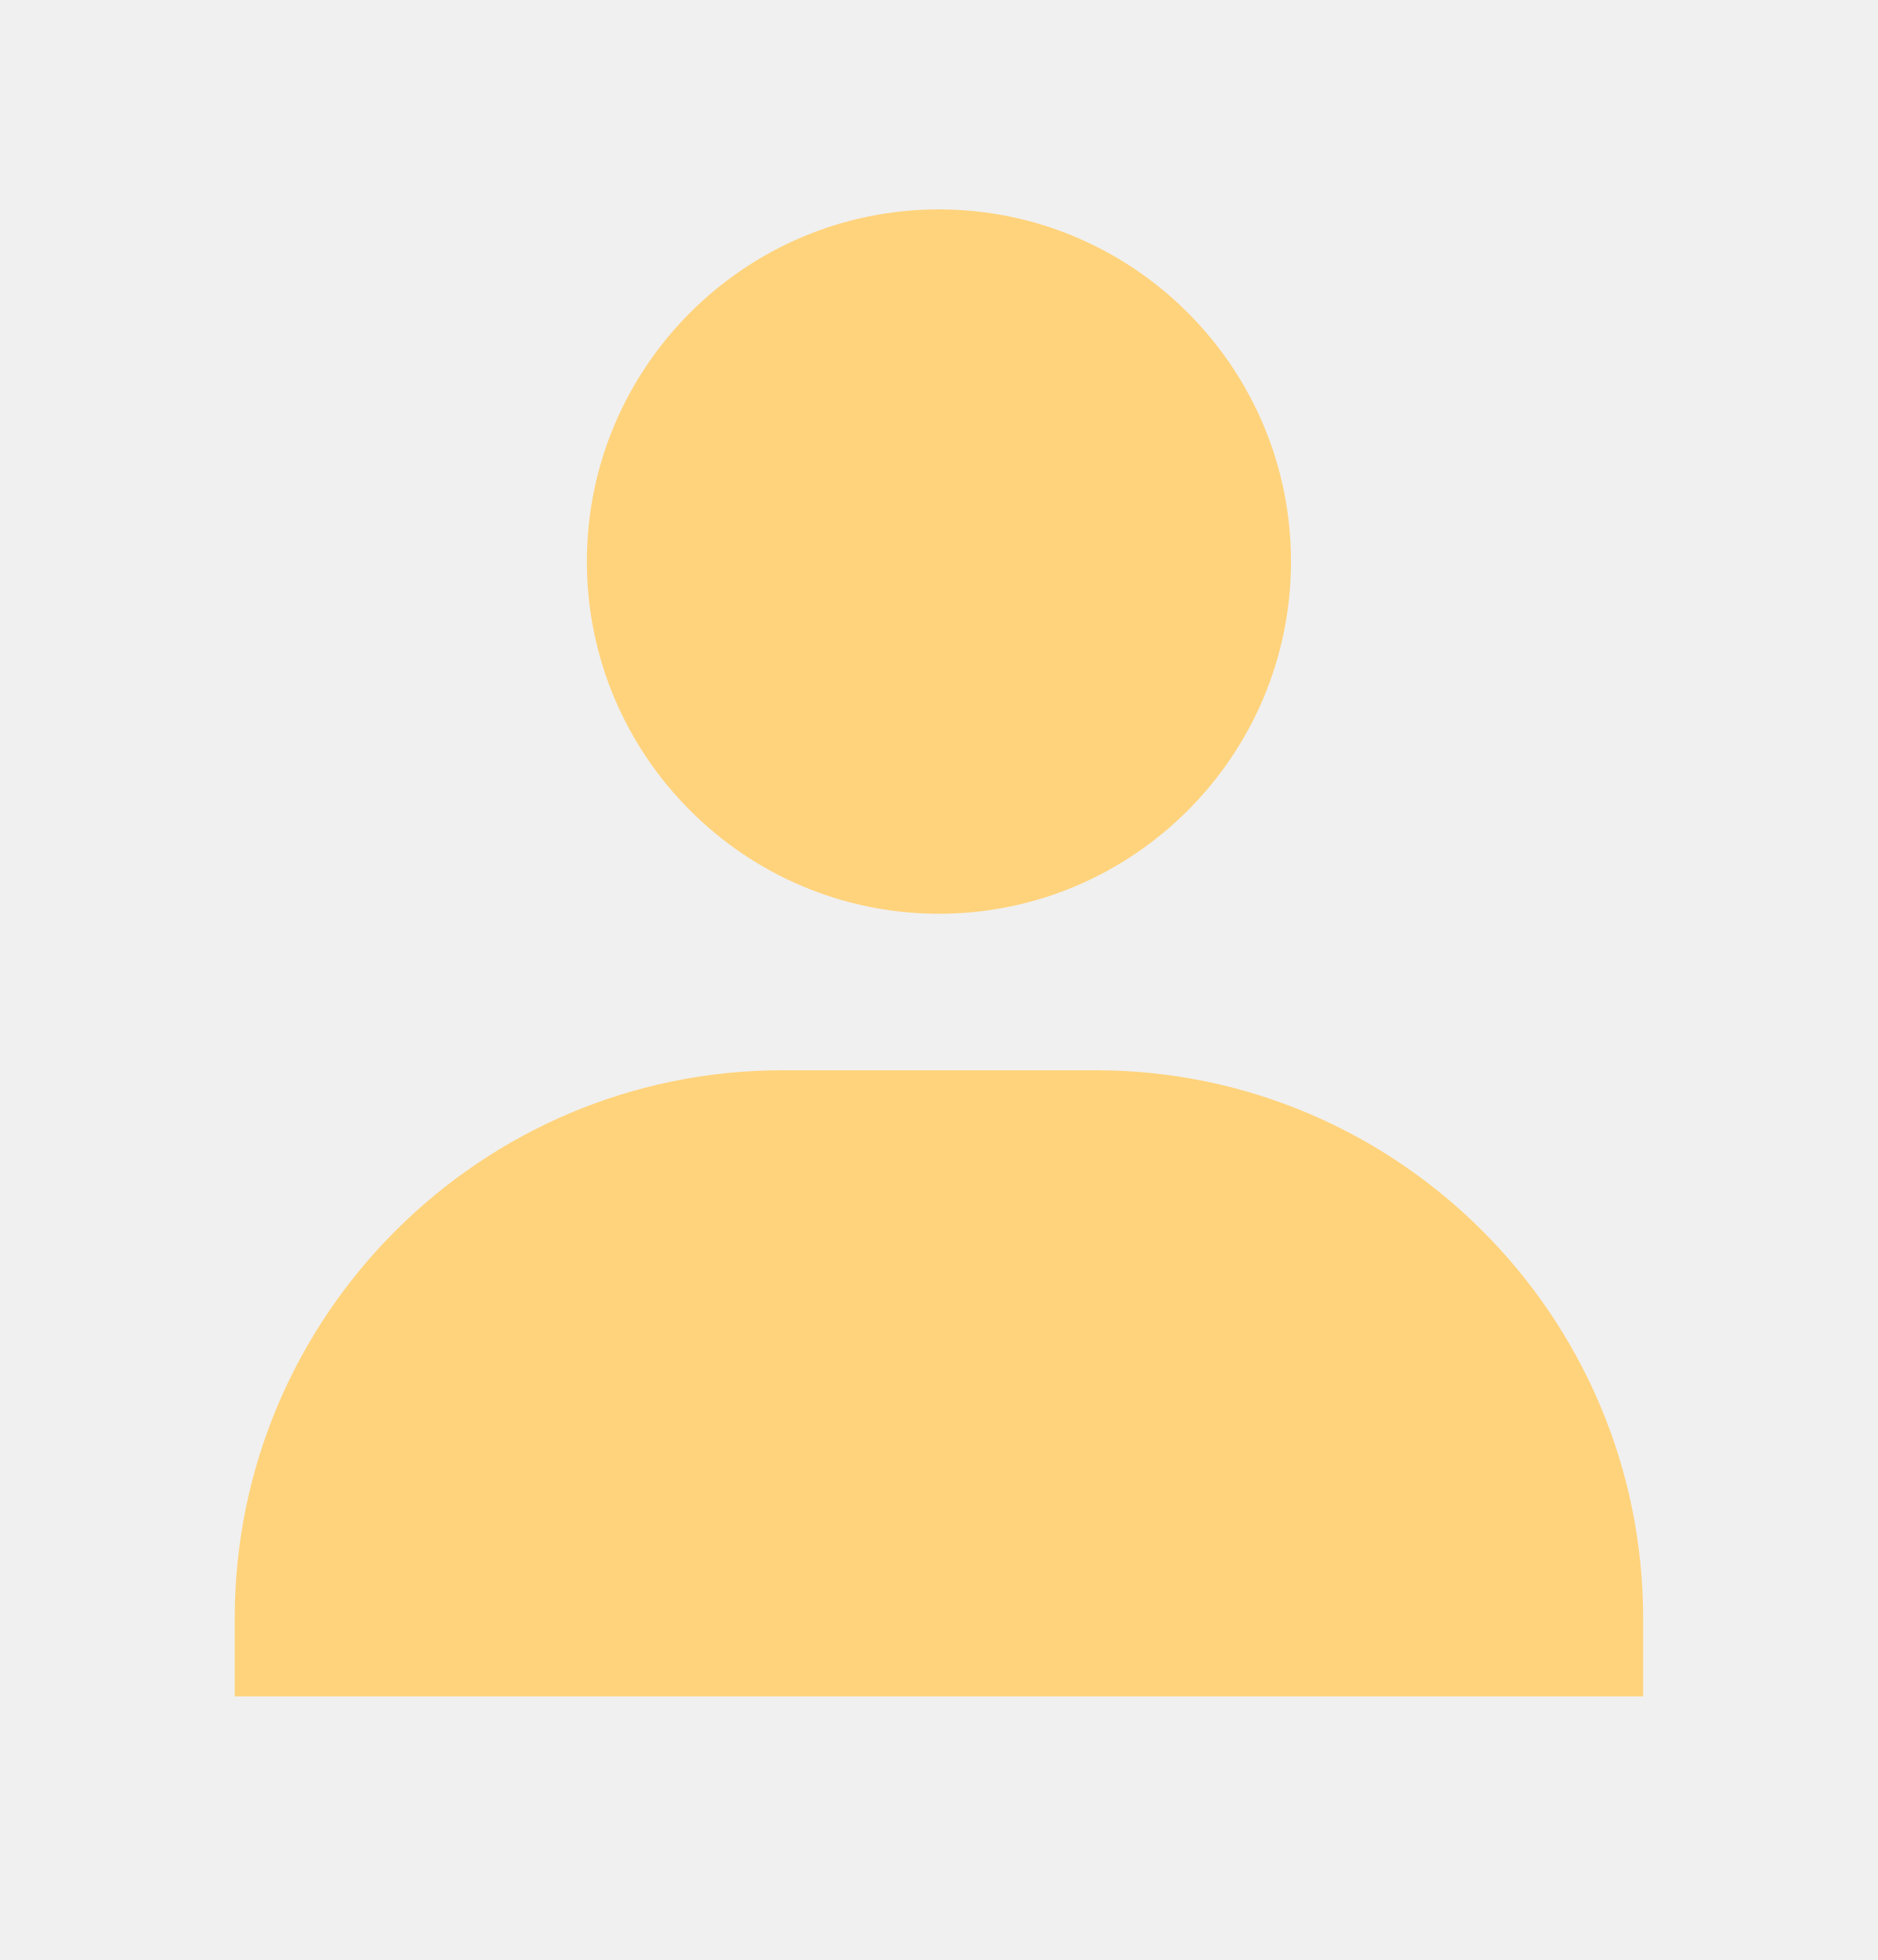
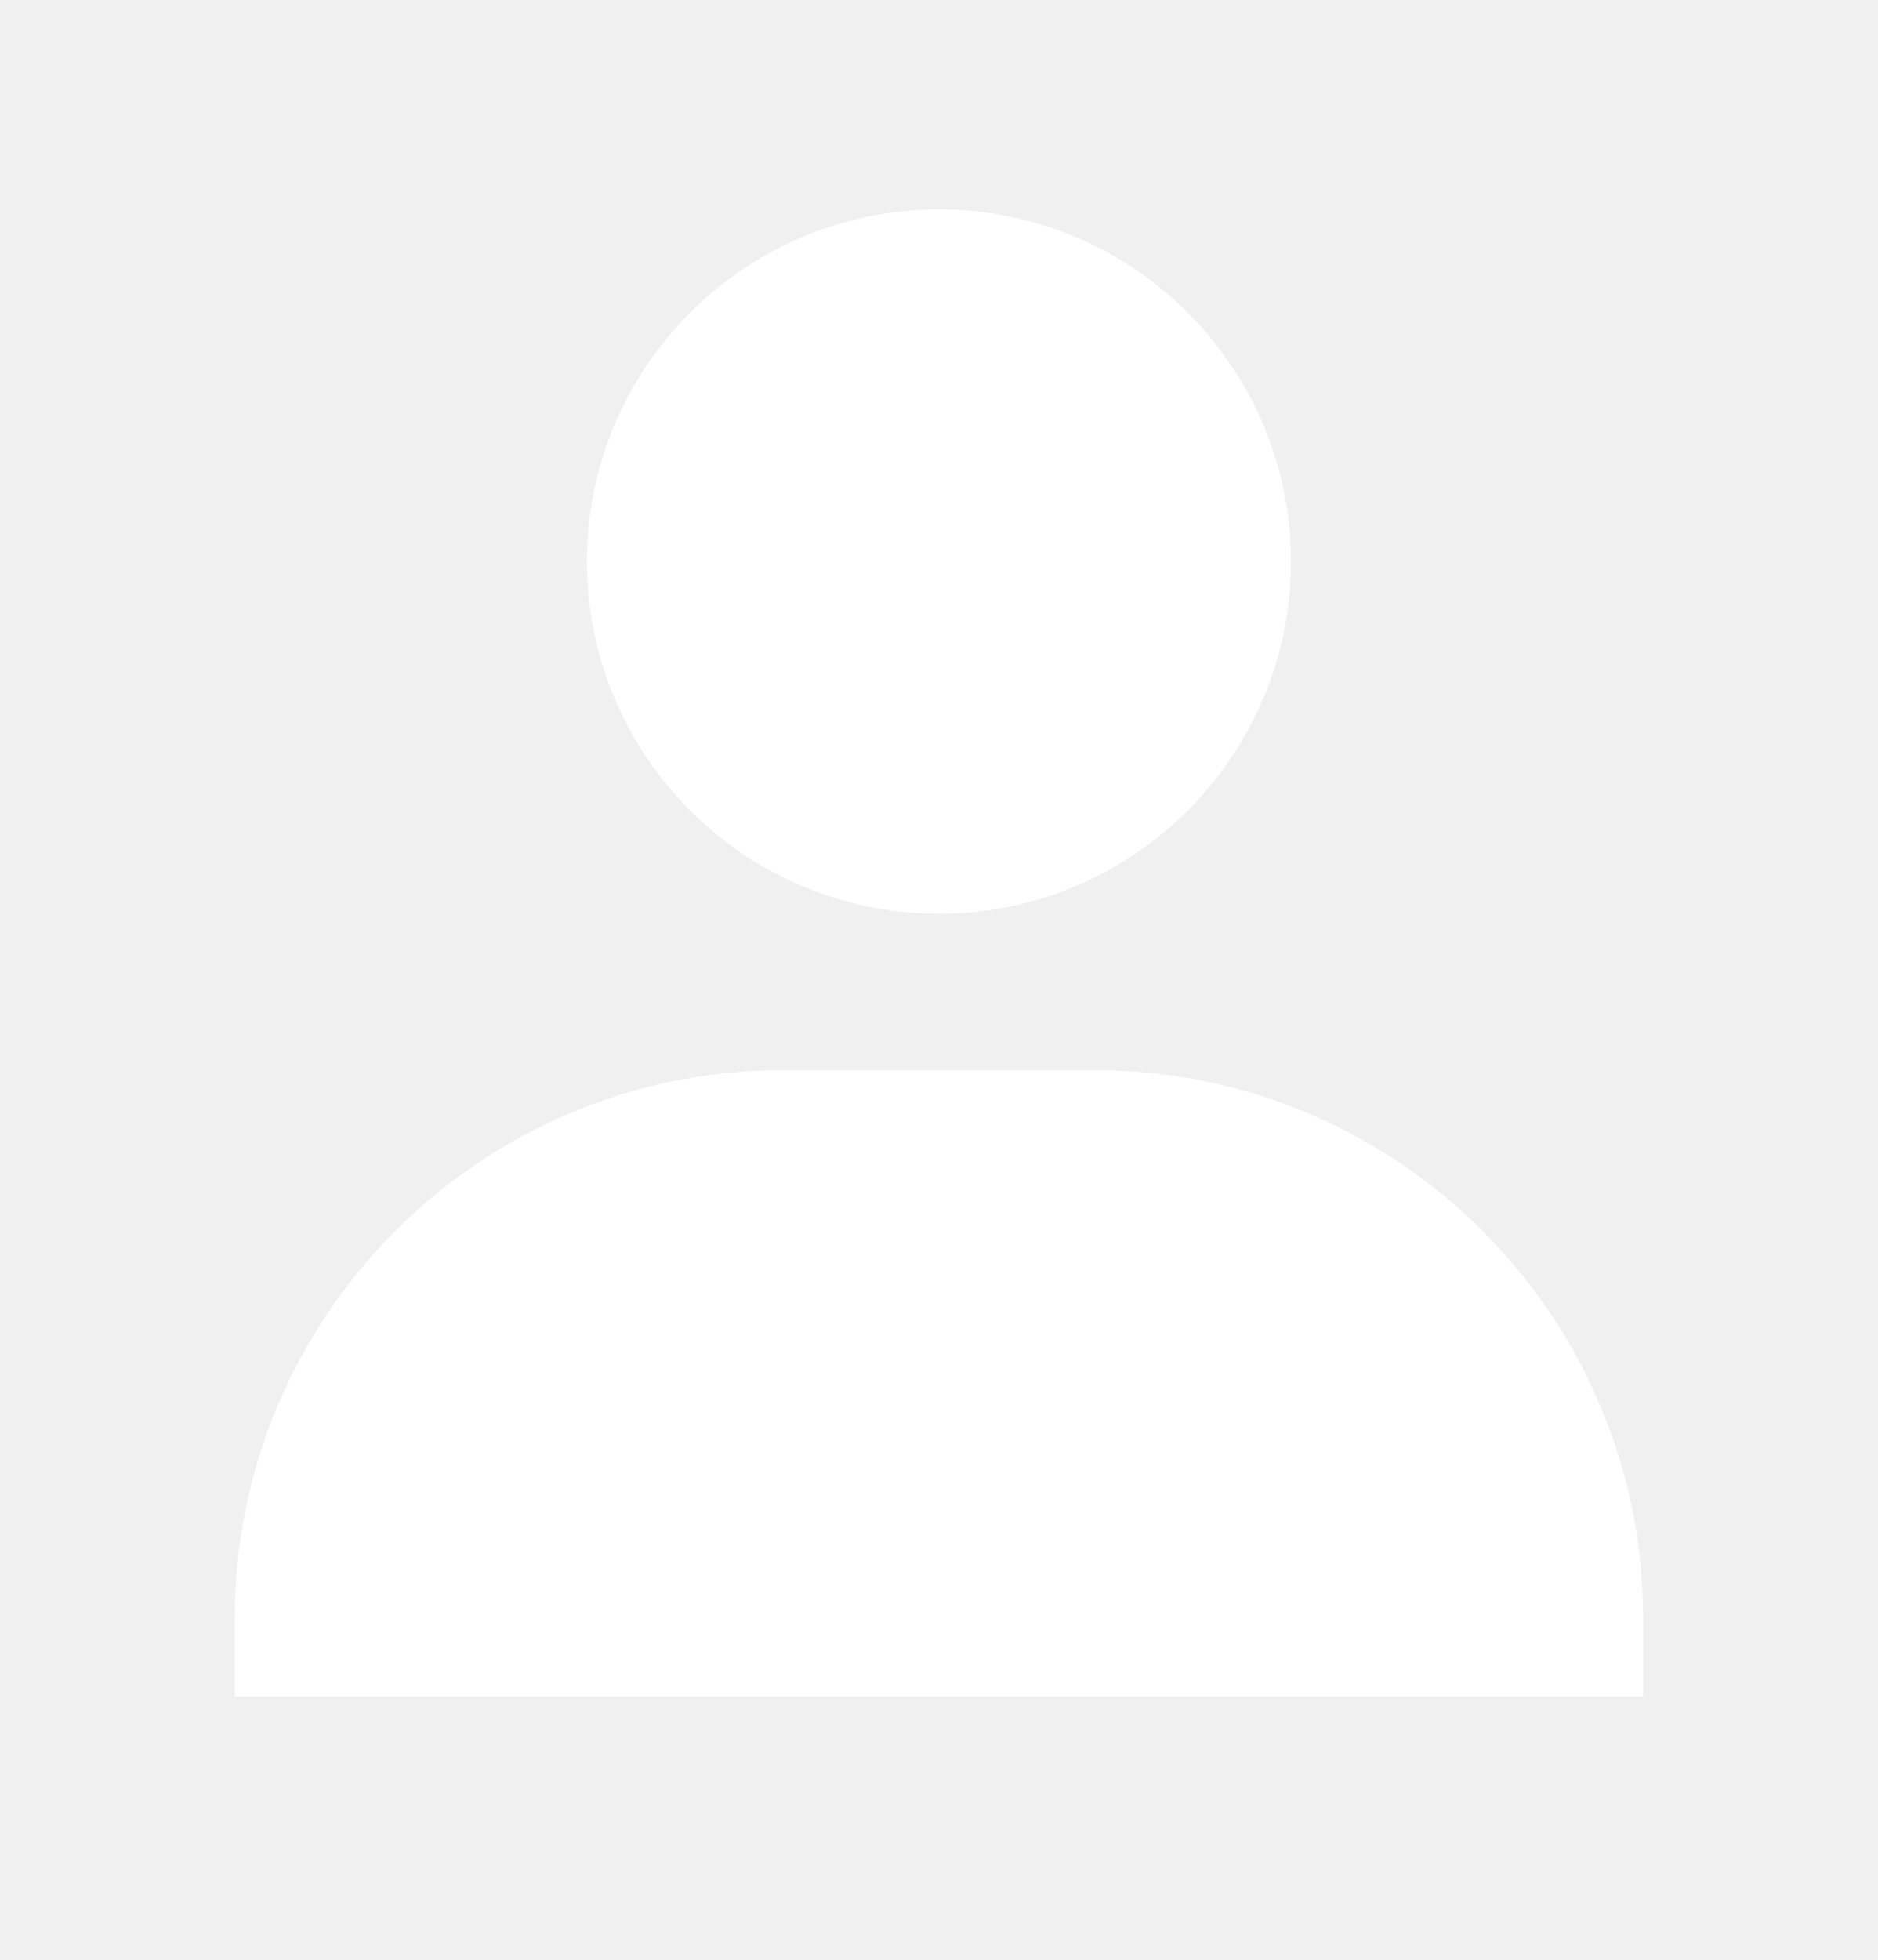
<svg xmlns="http://www.w3.org/2000/svg" width="23" height="24" viewBox="0 0 23 24" fill="none">
-   <path d="M7.188 6.876C7.188 9.254 9.122 11.189 11.5 11.189C13.878 11.189 15.812 9.254 15.812 6.876C15.812 4.499 13.878 2.564 11.5 2.564C9.122 2.564 7.188 4.499 7.188 6.876ZM19.167 20.772H20.125V19.814C20.125 16.116 17.115 13.105 13.417 13.105H9.583C5.884 13.105 2.875 16.116 2.875 19.814V20.772H19.167Z" fill="#FFD37C" />
+   <path d="M7.188 6.876C7.188 9.254 9.122 11.189 11.5 11.189C13.878 11.189 15.812 9.254 15.812 6.876C15.812 4.499 13.878 2.564 11.5 2.564C9.122 2.564 7.188 4.499 7.188 6.876ZM19.167 20.772H20.125V19.814C20.125 16.116 17.115 13.105 13.417 13.105H9.583C5.884 13.105 2.875 16.116 2.875 19.814V20.772H19.167Z" fill="#ffffff" />
</svg>
